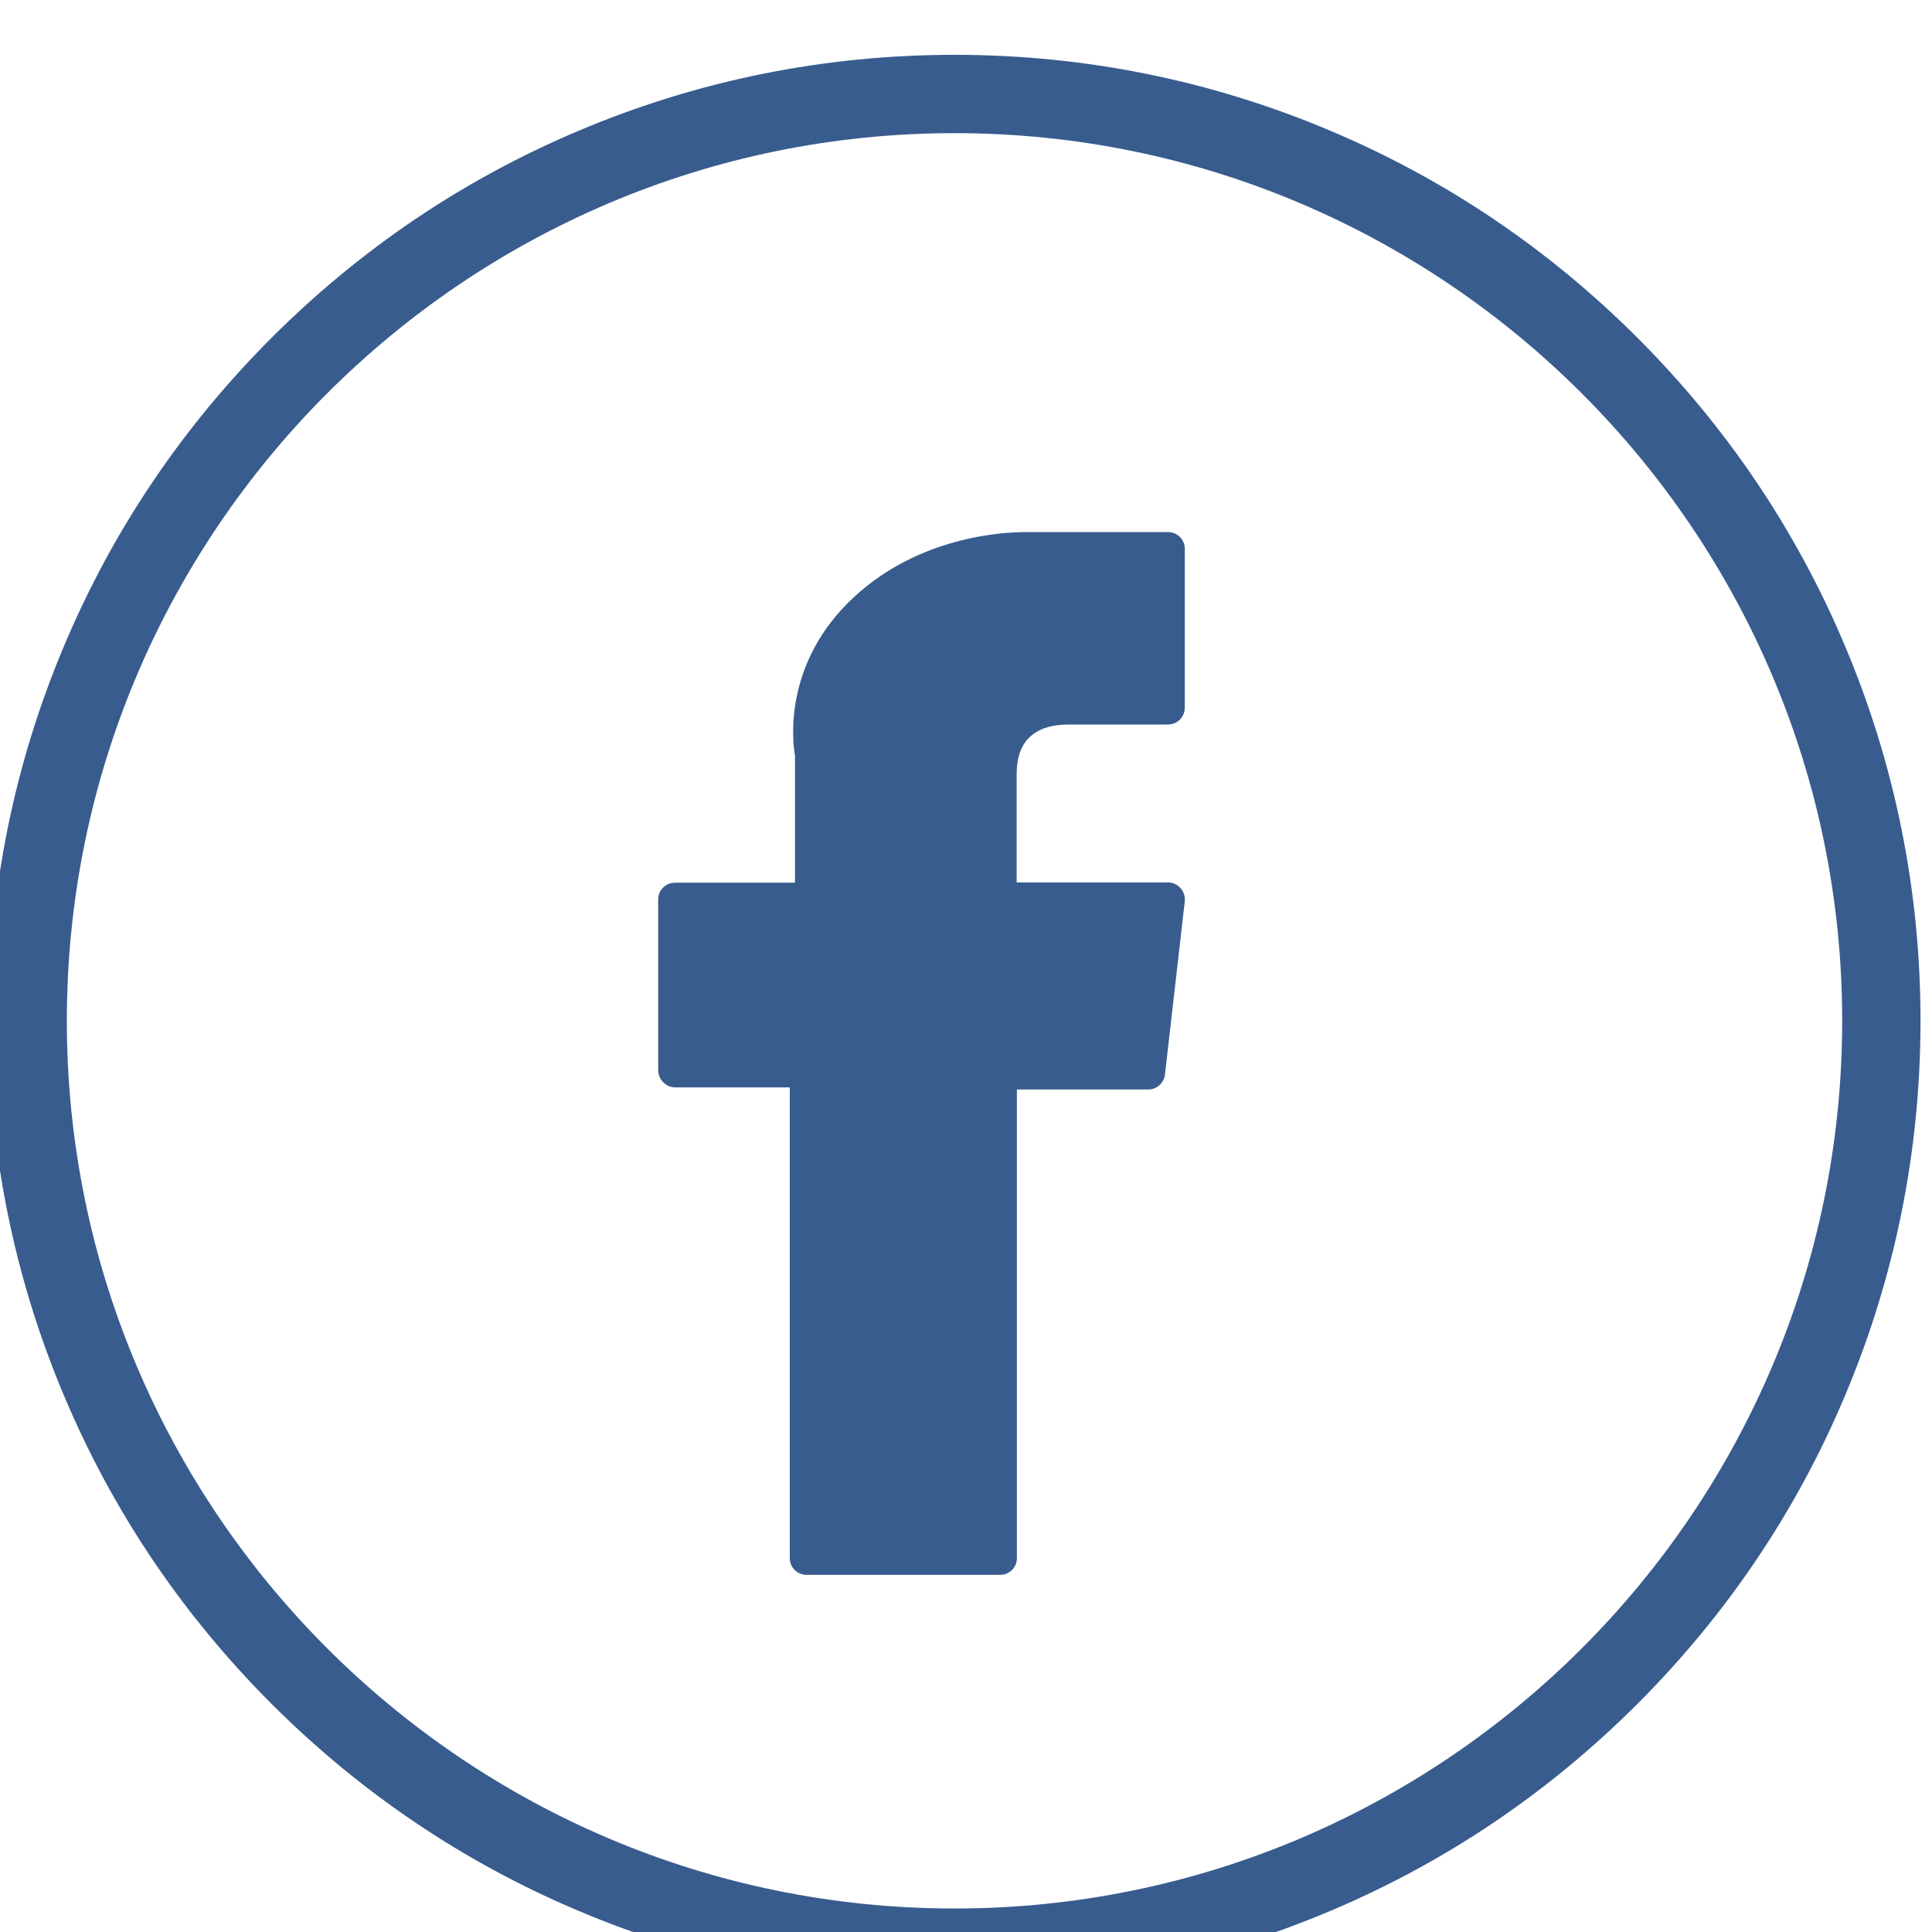
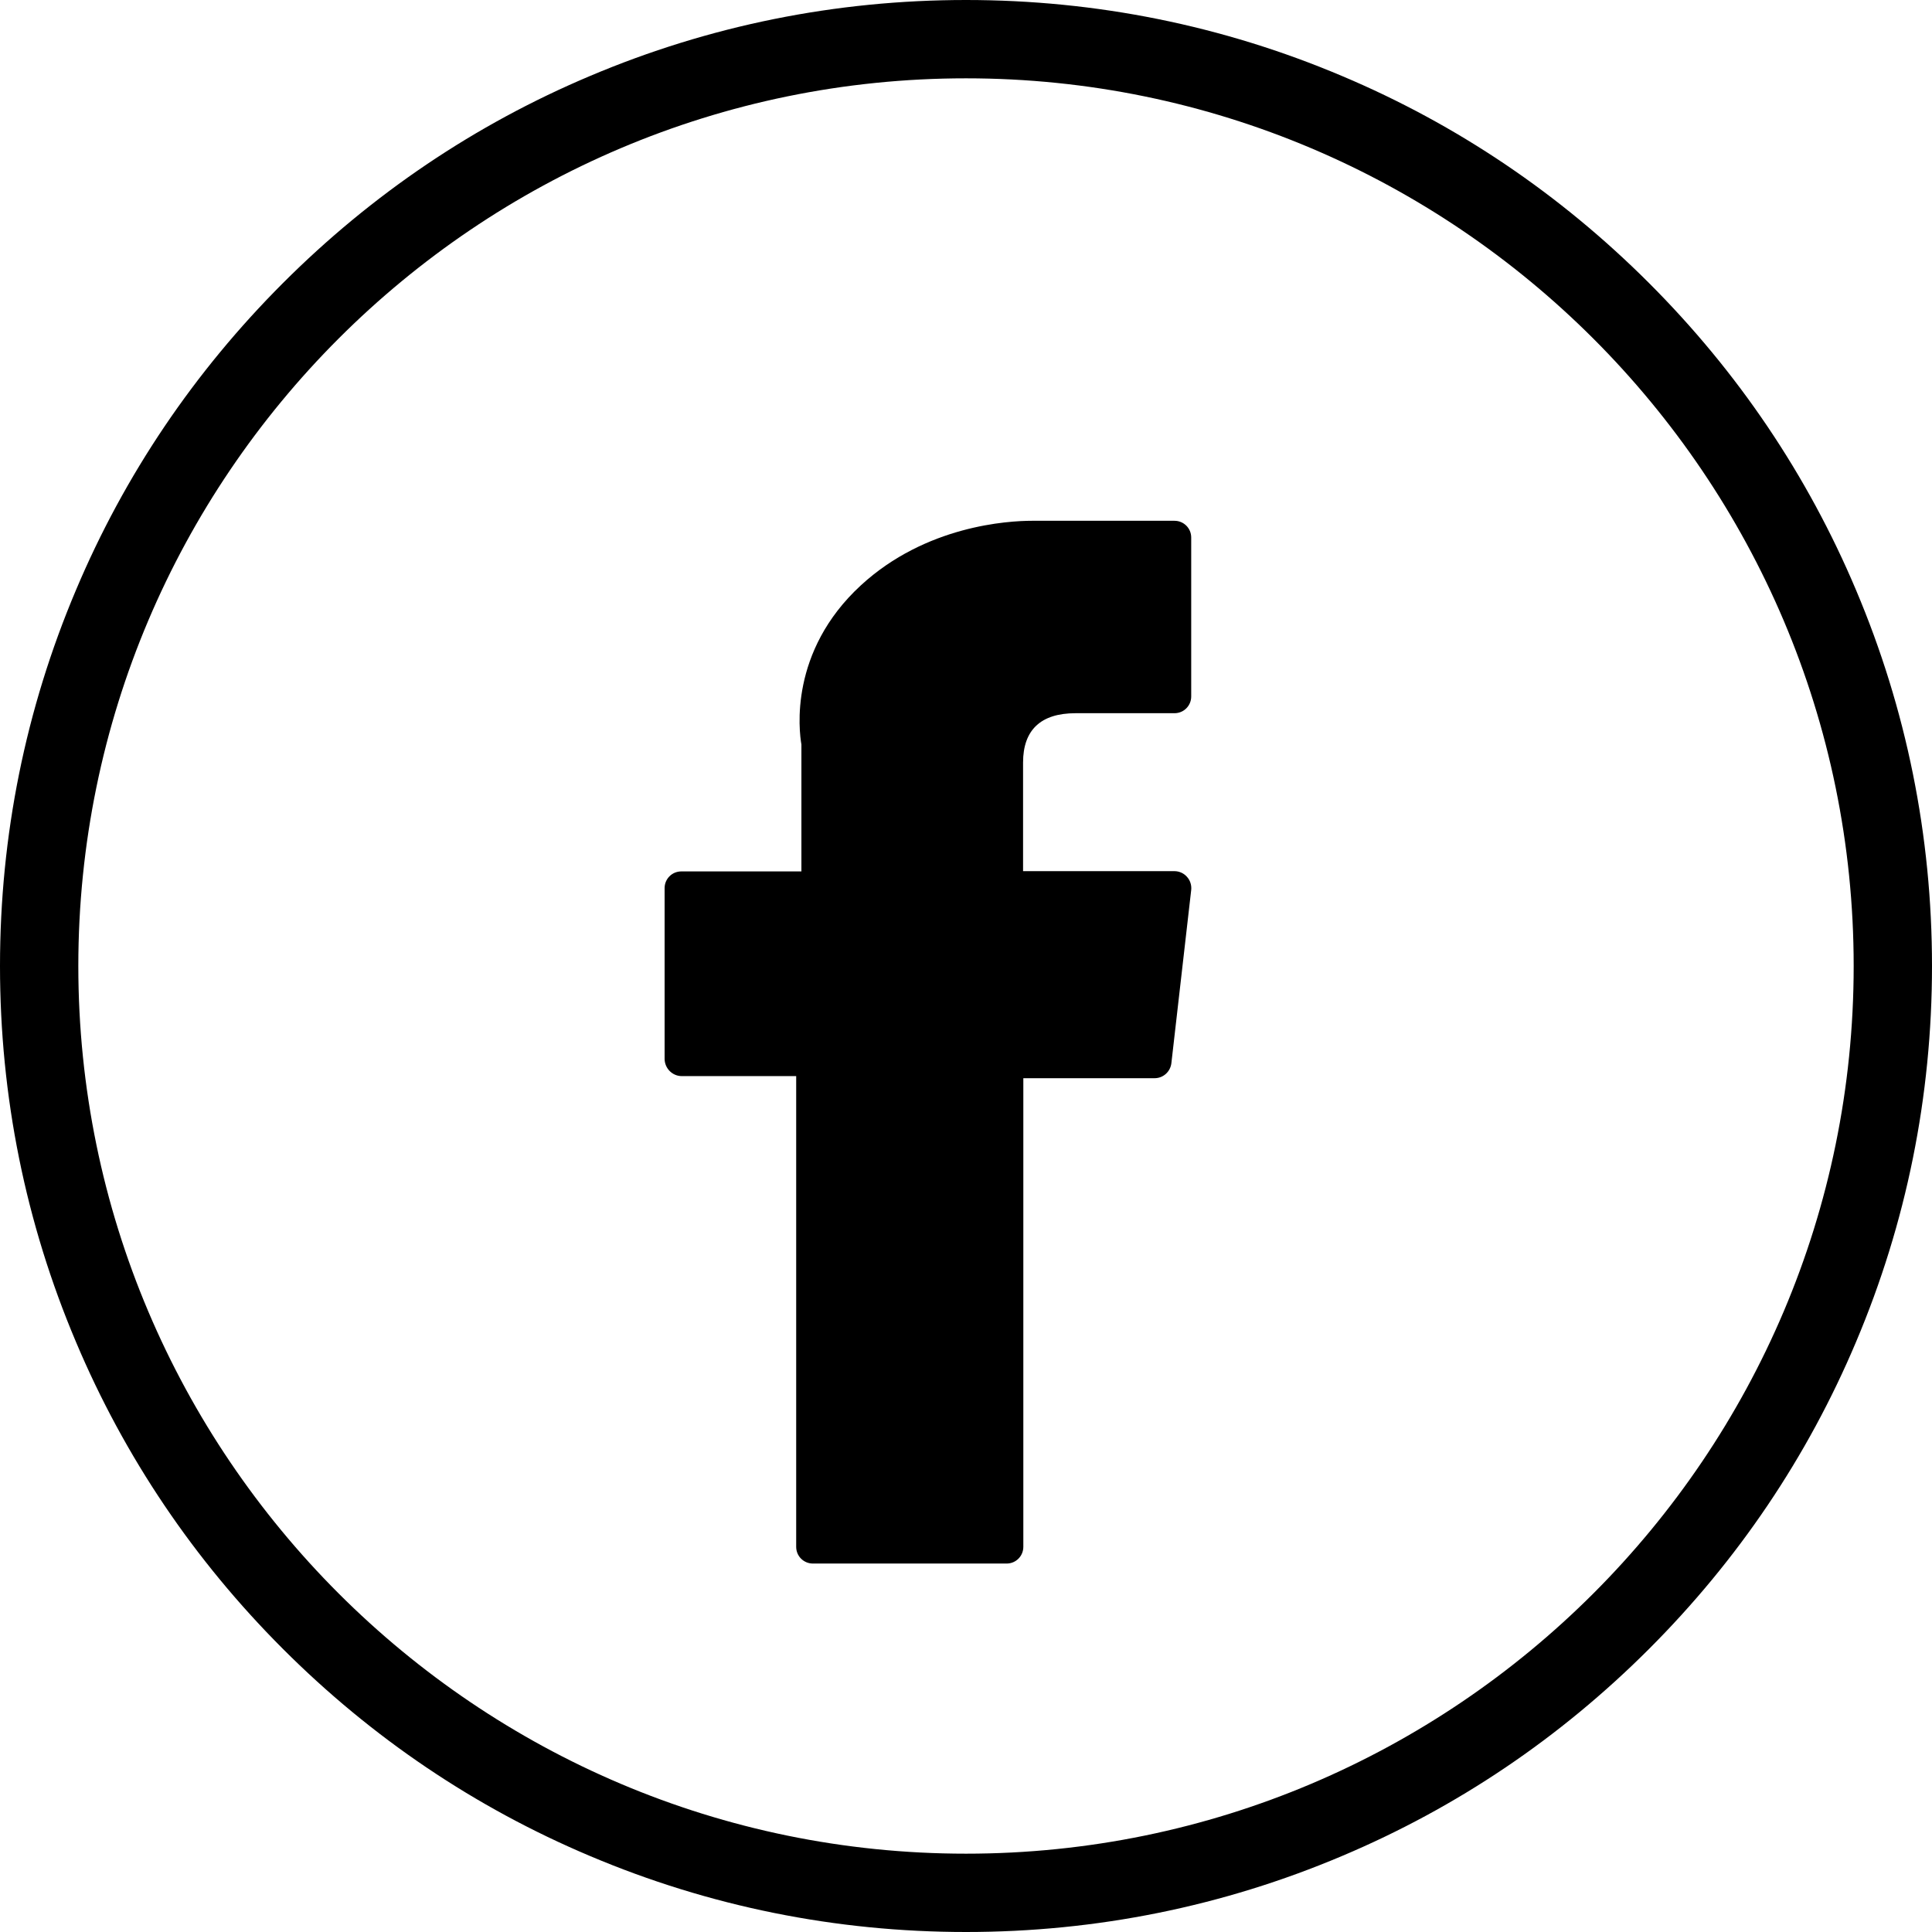
- <svg xmlns="http://www.w3.org/2000/svg" version="1.1" id="Слой_1" x="0px" y="0px" viewBox="0 0 740 740" style="enable-background:new 0 0 740 740;" xml:space="preserve">
-   <style type="text/css">
- 	.st0{fill:#385C8E;}
- </style>
-   <g>
-     <path class="st0" d="M365.6,761c-49.9,0-98.4-9.8-144-29.1c-44.1-18.6-83.6-45.3-117.6-79.3c-34-34-60.7-73.5-79.3-117.6   C5.4,489.4-4.4,441-4.4,391c0-49.9,9.8-98.4,29.1-144c18.6-44.1,45.3-83.6,79.3-117.6c34-34,73.5-60.7,117.6-79.3   c45.6-19.3,94.1-29.1,144-29.1s98.4,9.8,144,29.1c44.1,18.6,83.6,45.3,117.6,79.3c34,34,60.7,73.5,79.3,117.6   c19.3,45.6,29.1,94.1,29.1,144c0,49.9-9.8,98.4-29.1,144c-18.6,44.1-45.3,83.6-79.3,117.6c-34,34-73.5,60.7-117.6,79.3   C464,751.2,415.5,761,365.6,761z M365.6,51c-187.5,0-340,152.5-340,340s152.5,340,340,340s340-152.5,340-340S553,51,365.6,51z" />
+ <svg xmlns="http://www.w3.org/2000/svg" height="740" width="740" xml:space="preserve" viewBox="0 0 740 740" y="0px" x="0px" id="Слой_1" version="1.1">
+   <defs id="defs72" />
+   <g transform="translate(4.4,-21)" id="g65">
+     <path id="path63" d="m 365.6,761 c -49.9,0 -98.4,-9.8 -144,-29.1 C 177.5,713.3 138,686.6 104,652.6 70,618.6 43.3,579.1 24.7,535 5.4,489.4 -4.4,441 -4.4,391 -4.4,341.1 5.4,292.6 24.7,247 43.3,202.9 70,163.4 104,129.4 138,95.4 177.5,68.7 221.6,50.1 267.2,30.8 315.7,21 365.6,21 c 49.9,0 98.4,9.8 144,29.1 44.1,18.6 83.6,45.3 117.6,79.3 34,34 60.7,73.5 79.3,117.6 19.3,45.6 29.1,94.1 29.1,144 0,49.9 -9.8,98.4 -29.1,144 -18.6,44.1 -45.3,83.6 -79.3,117.6 -34,34 -73.5,60.7 -117.6,79.3 -45.6,19.3 -94.1,29.1 -144,29.1 z m 0,-710 c -187.5,0 -340,152.5 -340,340 0,187.5 152.5,340 340,340 187.5,0 340,-152.5 340,-340 C 705.6,203.5 553,51 365.6,51 Z" class="st0" />
  </g>
-   <path class="st0" d="M258.7,416.5h43.8v180.3c0,3.6,2.9,6.4,6.4,6.4h74.2c3.6,0,6.4-2.9,6.4-6.4V417.3h50.3c3.3,0,6-2.5,6.4-5.7  l7.6-66.4c0.2-1.8-0.4-3.7-1.6-5c-1.2-1.4-3-2.2-4.8-2.2h-58v-41.6c0-12.5,6.8-18.9,20.1-18.9c1.9,0,37.9,0,37.9,0  c3.6,0,6.4-2.9,6.4-6.4v-60.9c0-3.6-2.9-6.4-6.4-6.4h-52.2c-0.4,0-1.2,0-2.4,0c-9.1,0-40.6,1.8-65.5,24.7  c-27.6,25.4-23.7,55.8-22.8,61v48.6h-46c-3.6,0-6.4,2.9-6.4,6.4V410C252.2,413.6,255.1,416.5,258.7,416.5z" />
+   <path id="path67" d="m 261.158,412.174 h 43.8 v 180.3 c 0,3.6 2.9,6.4 6.4,6.4 h 74.2 c 3.6,0 6.4,-2.9 6.4,-6.4 v -179.5 h 50.3 c 3.3,0 6,-2.5 6.4,-5.7 l 7.6,-66.4 c 0.2,-1.8 -0.4,-3.7 -1.6,-5 -1.2,-1.4 -3,-2.2 -4.8,-2.2 h -58 v -41.6 c 0,-12.5 6.8,-18.9 20.1,-18.9 1.9,0 37.9,0 37.9,0 3.6,0 6.4,-2.9 6.4,-6.4 v -60.9 c 0,-3.6 -2.9,-6.4 -6.4,-6.4 h -52.2 c -0.4,0 -1.2,0 -2.4,0 -9.1,0 -40.6,1.8 -65.5,24.7 -27.6,25.4 -23.7,55.8 -22.8,61 v 48.6 h -46 c -3.6,0 -6.4,2.9 -6.4,6.4 v 65.5 c 0.1,3.6 3,6.5 6.6,6.5 z" class="st0" />
</svg>
